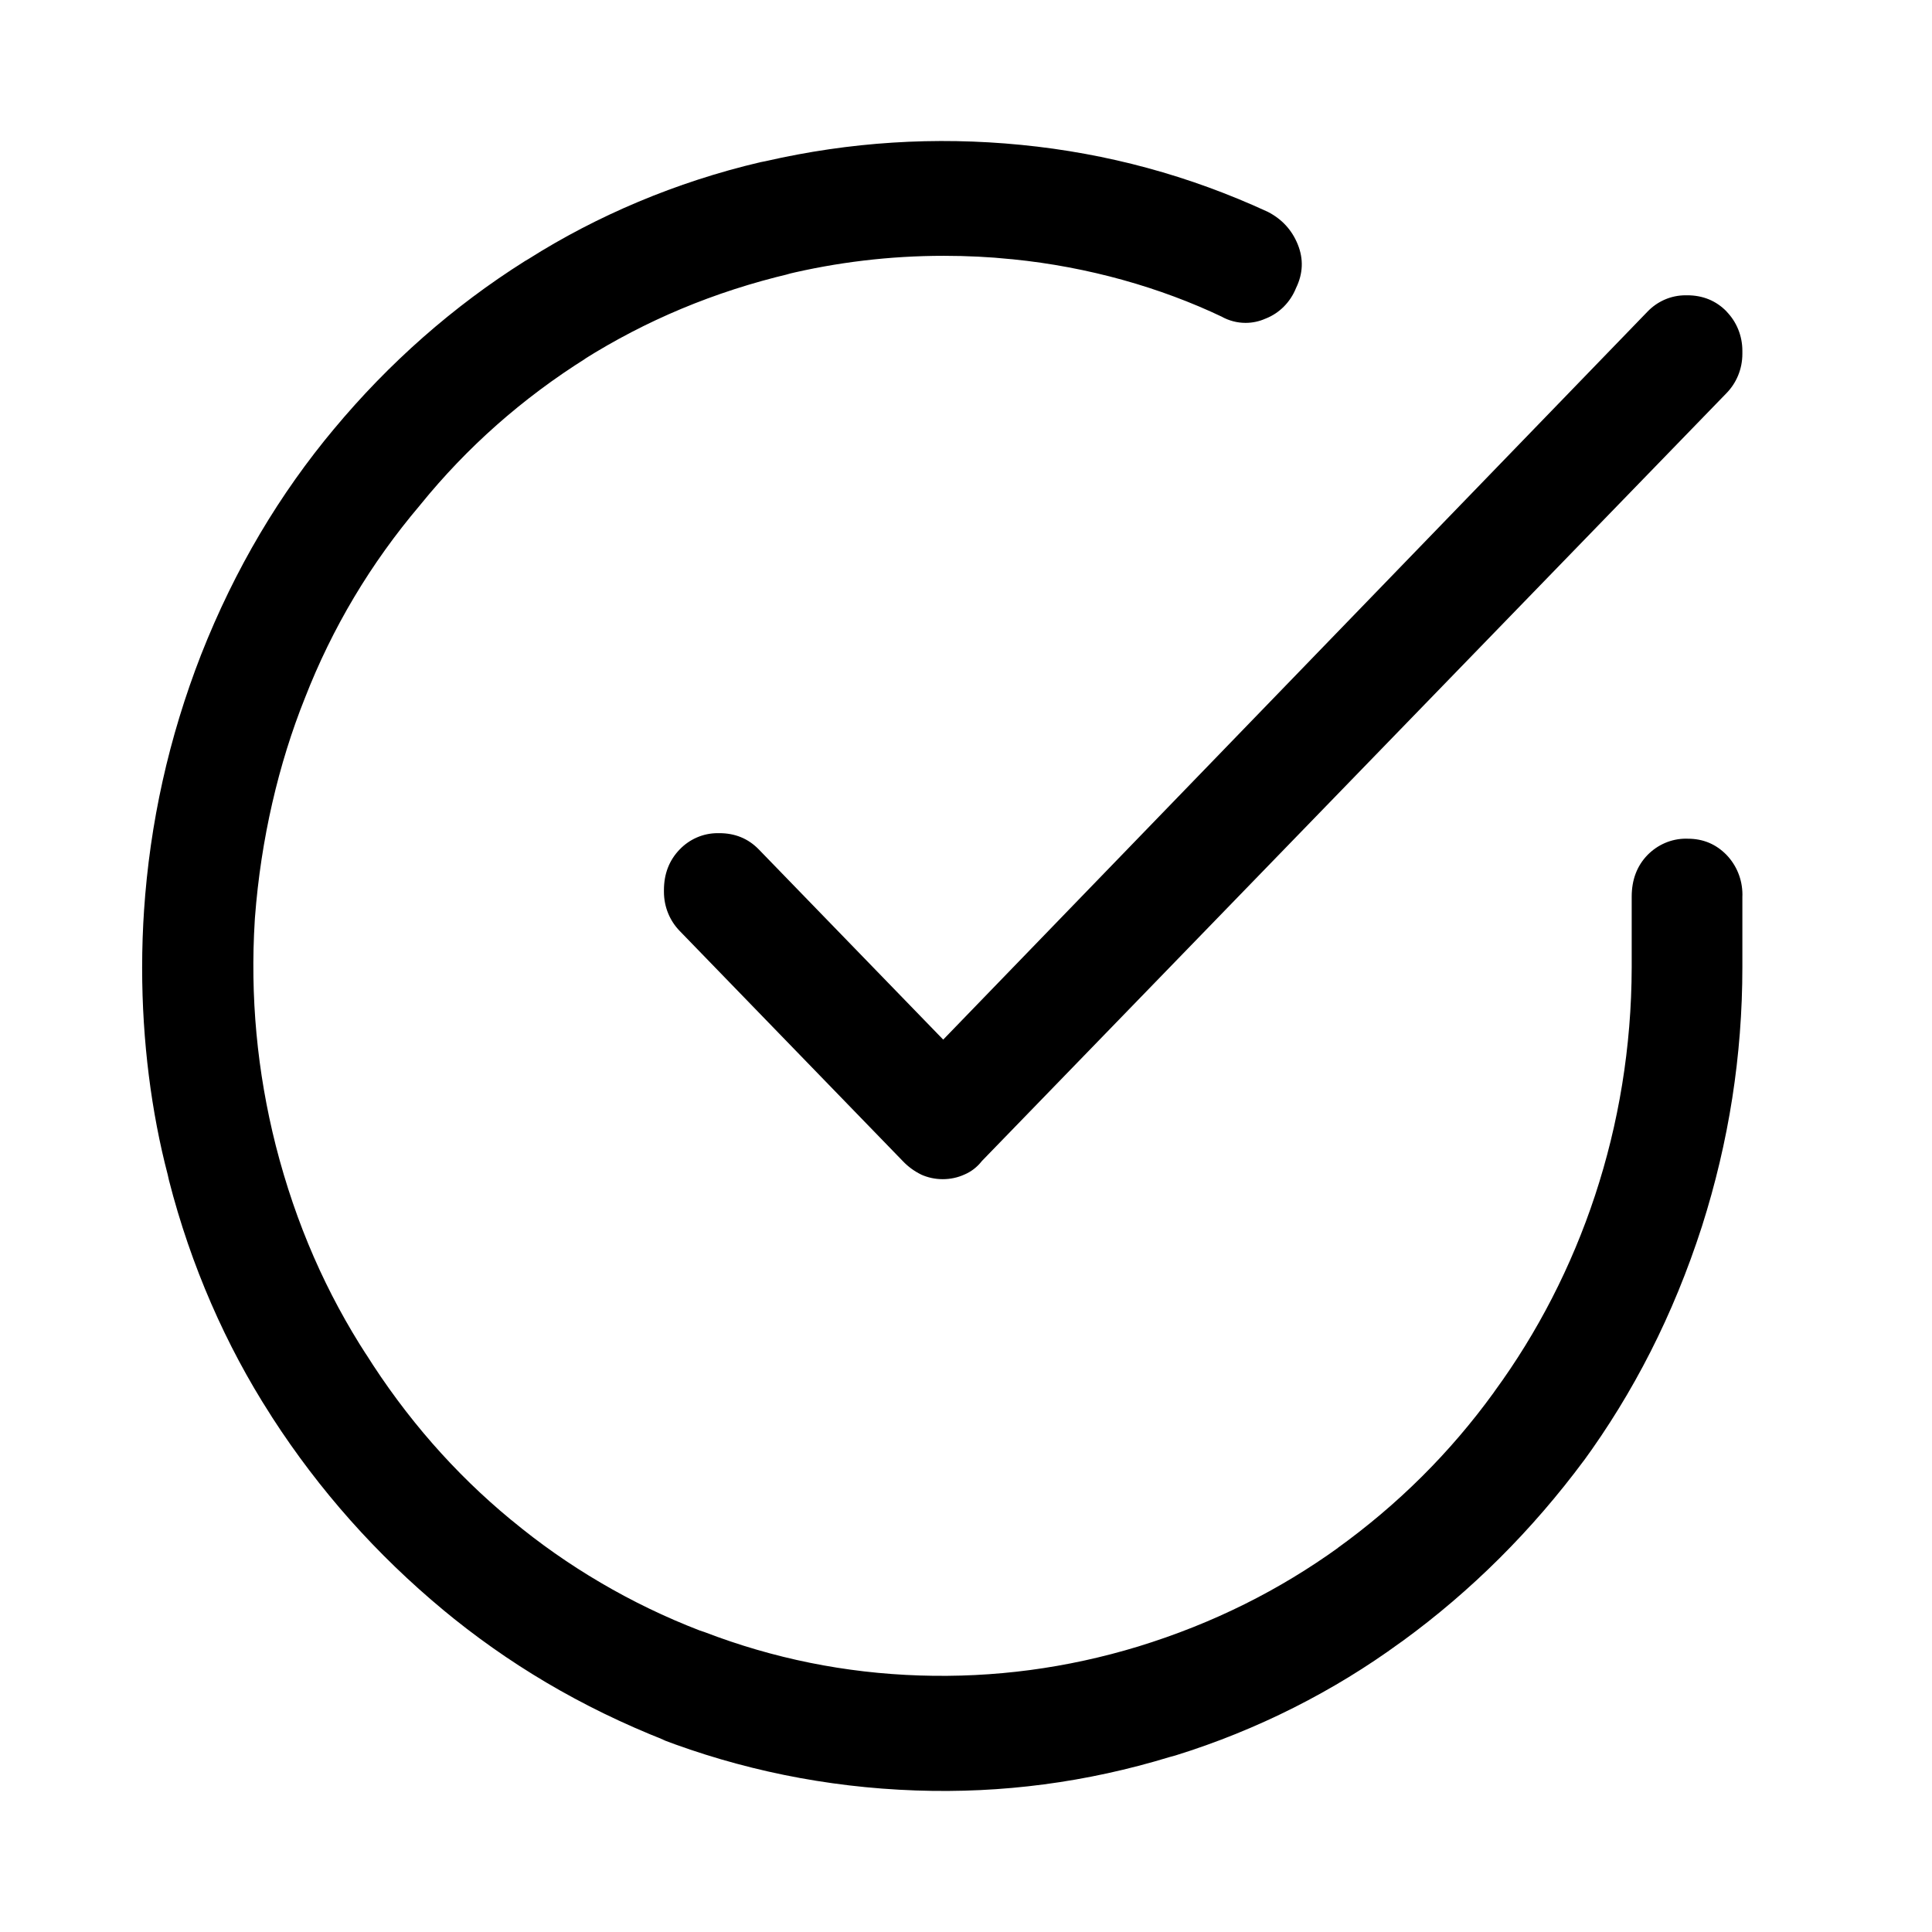
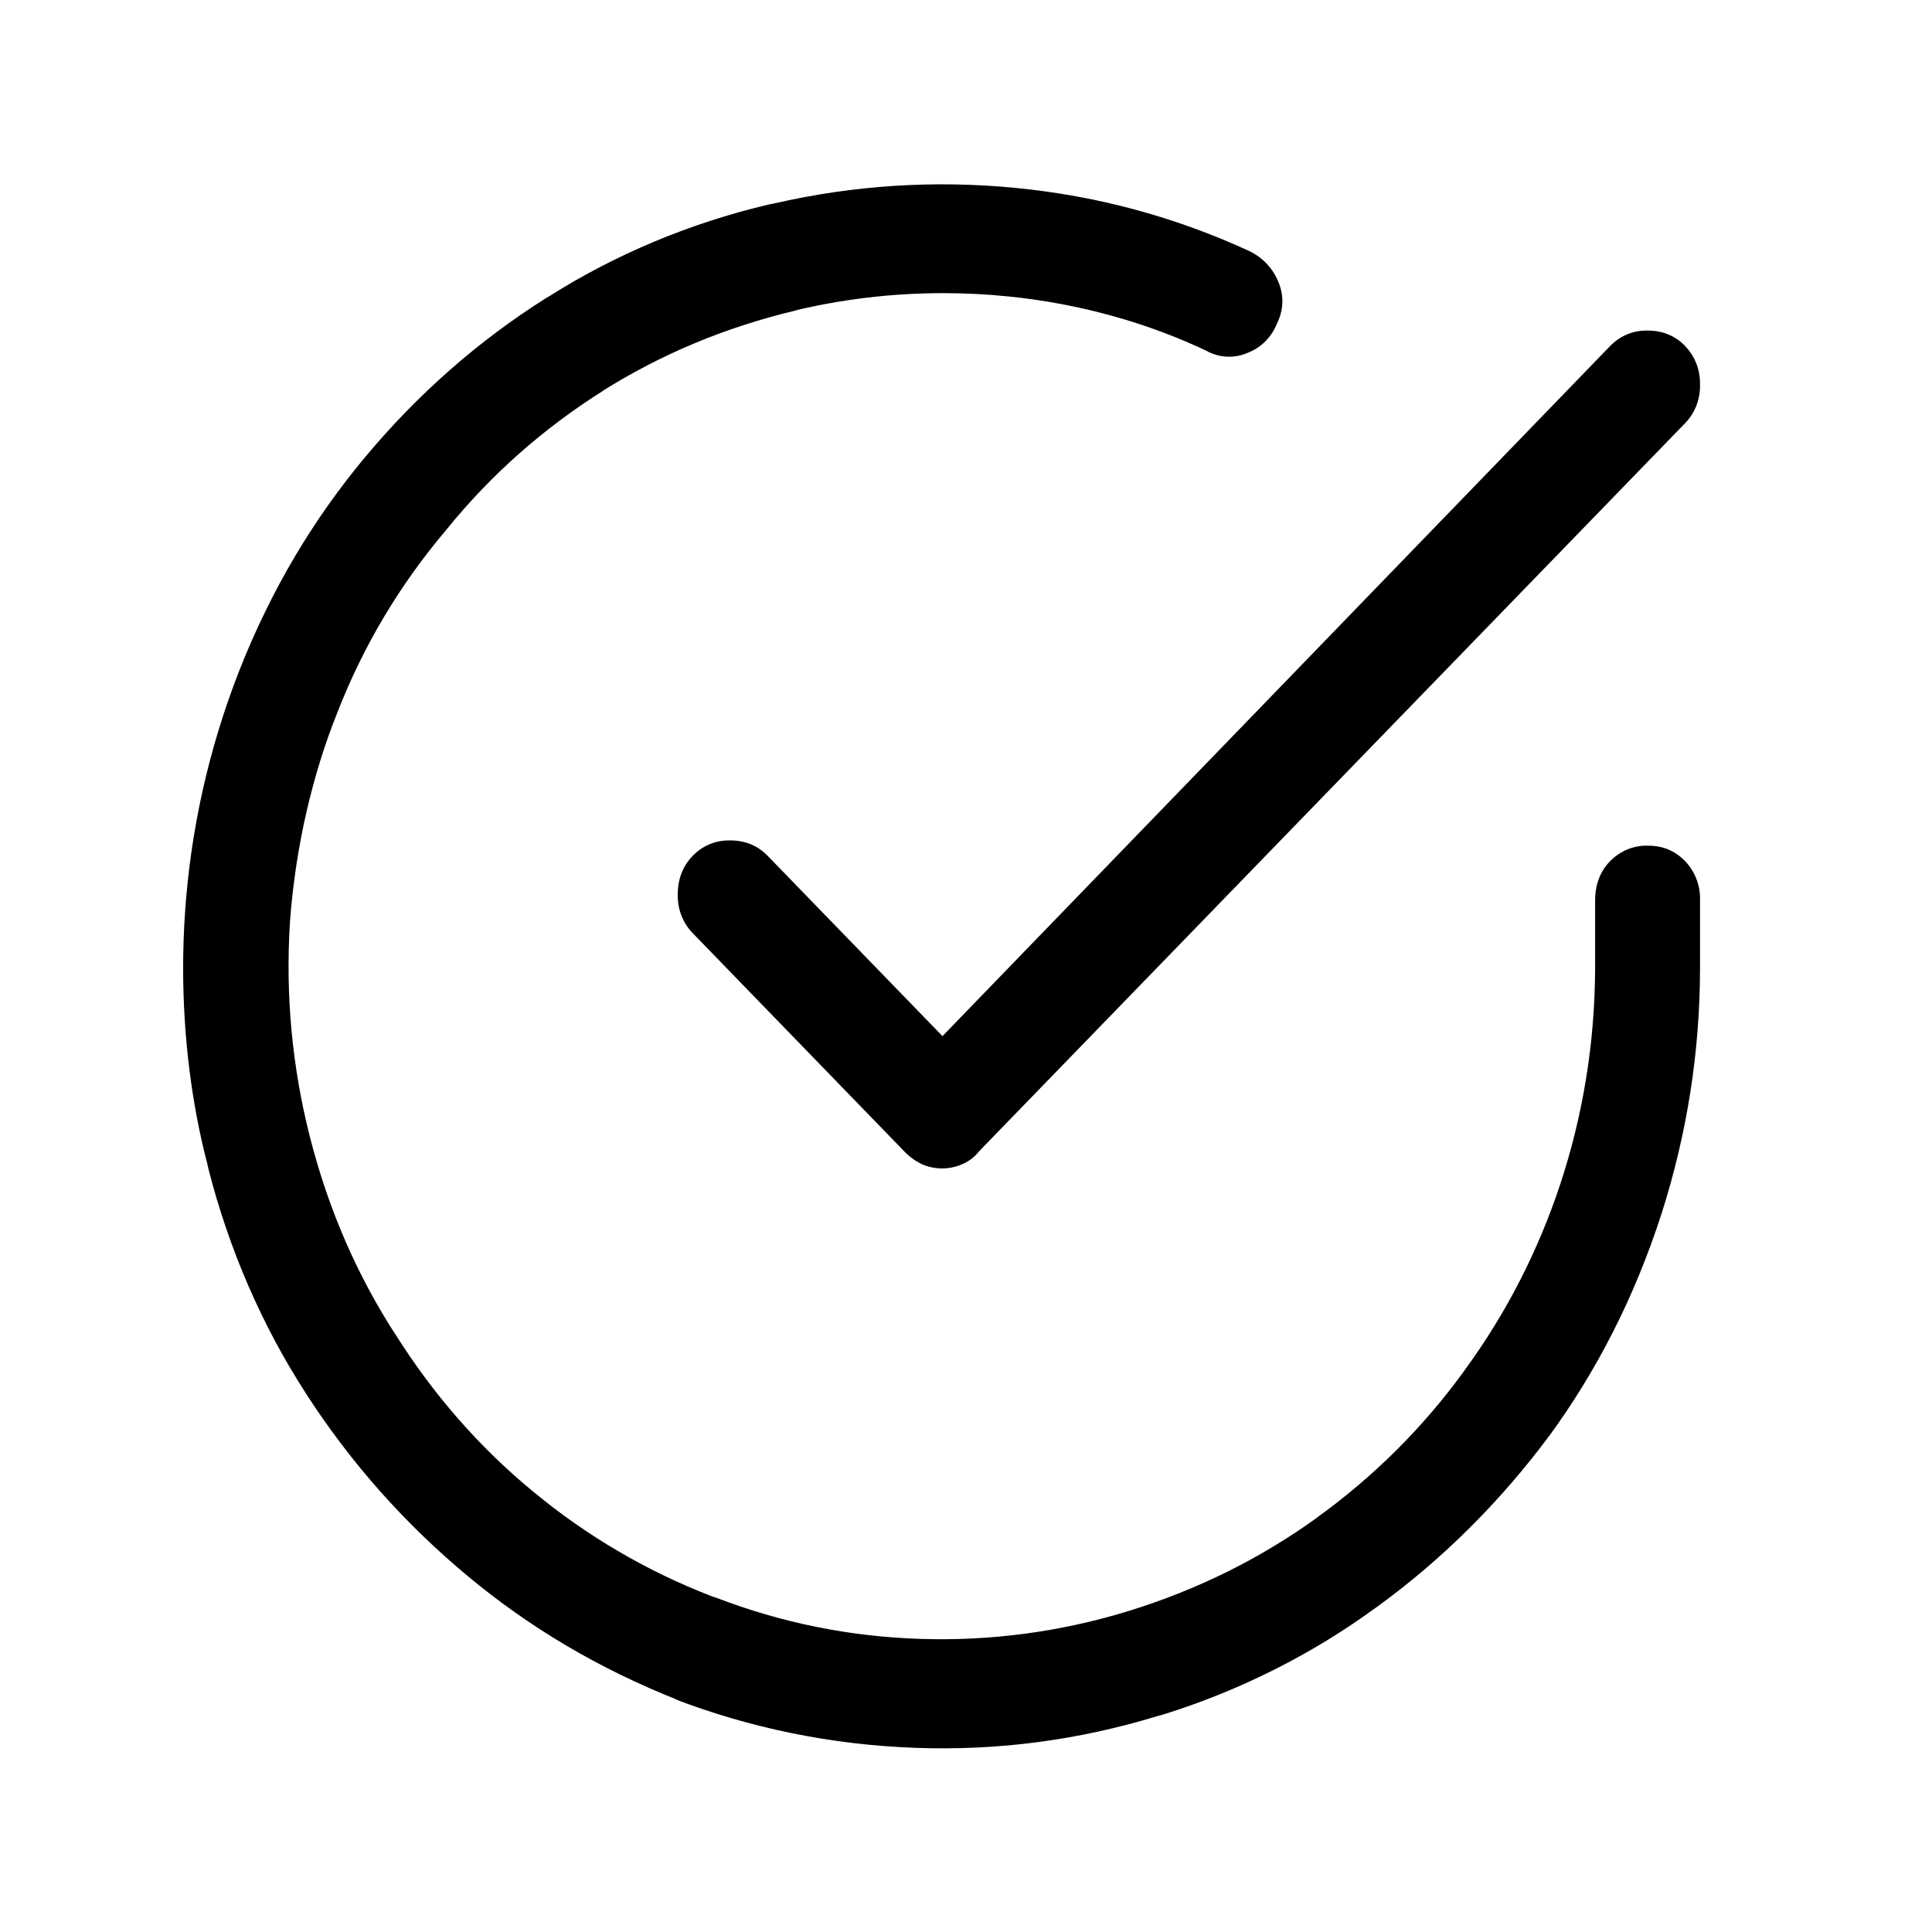
<svg xmlns="http://www.w3.org/2000/svg" width="256" height="256" viewBox="0 0 256 256" fill="none">
-   <g data-optical="rescale" transform="translate(124.0,128.0) scale(0.96) translate(-124.0,-128.0)">
+   <g data-optical="rg" transform="translate(123.5,128.51) scale(0.91) translate(-123.5,-128.51)">
    <path d="M163.569 38.424C155.004 34.344 145.067 31.504 134.617 30.456L134.237 30.424C131.499 30.136 128.326 29.976 125.114 29.976C117.605 29.976 110.297 30.872 103.292 32.56L103.936 32.432C93.3 34.936 83.906 38.944 75.396 44.296L75.815 44.056C66.886 49.656 59.276 56.424 52.891 64.288L52.775 64.432C45.995 72.432 40.696 81.304 36.903 91.056C33.303 100.04 30.844 110.448 30.022 121.328L29.999 121.68C29.347 132.176 30.309 142.56 32.9 152.8C35.677 163.68 39.92 173.216 45.475 181.776L45.266 181.432C50.89 190.392 57.6 198.024 65.327 204.408L65.513 204.552C73.1 210.848 81.889 216.048 91.4 219.712L92.051 219.928C101.593 223.592 111.484 225.592 121.747 225.928C132.011 226.264 142.072 224.928 151.932 221.928C162.366 218.72 171.466 214.112 179.634 208.224L179.324 208.432C187.795 202.344 195.01 195.144 200.976 186.92L201.146 186.672C212.914 170.568 220.005 150.232 220.051 128.184V118.432C220.051 116.096 220.781 114.176 222.239 112.672C223.604 111.288 225.474 110.424 227.545 110.424C227.638 110.424 227.731 110.424 227.825 110.432H227.809C229.911 110.432 231.688 111.176 233.146 112.672C234.496 114.08 235.334 116.016 235.334 118.152C235.334 118.248 235.334 118.352 235.326 118.448V118.432V128.176C235.326 140.344 233.464 152.256 229.748 163.936C225.777 176.256 220.261 186.944 213.31 196.464L213.512 196.176C206.274 205.936 197.873 214.288 188.408 221.184L188.051 221.432C178.952 228.08 168.401 233.456 157.068 236.968L156.3 237.176C144.818 240.68 133.143 242.216 121.266 241.8C108.761 241.368 96.947 238.88 85.946 234.664L86.722 234.92C74.985 230.304 64.838 224.232 55.839 216.744L56.056 216.92C46.794 209.24 38.889 200.336 32.427 190.344L32.163 189.92C26.035 180.416 21.171 169.376 18.153 157.568L17.982 156.8C15.74 148.24 14.452 138.408 14.452 128.264C14.452 125.504 14.546 122.768 14.732 120.056L14.708 120.424C15.515 108.256 18.137 96.464 22.582 85.048C27.283 73.104 33.459 62.808 41.007 53.784L40.89 53.928C48.531 44.744 57.398 36.936 67.297 30.696L67.778 30.416C77.196 24.448 88.134 19.784 99.778 17.056L100.507 16.912C112.144 14.248 123.904 13.496 135.781 14.664C147.658 15.832 159.015 18.912 169.837 23.912C171.776 24.912 173.157 26.416 173.964 28.416C174.77 30.416 174.693 32.416 173.723 34.416C172.932 36.384 171.419 37.896 169.526 38.64L169.48 38.656C168.673 39.016 167.742 39.232 166.757 39.232C165.578 39.232 164.476 38.928 163.499 38.4L163.537 38.416L163.569 38.424ZM233.146 37.672C234.496 39.056 235.326 40.968 235.326 43.088C235.326 43.16 235.326 43.24 235.326 43.312C235.326 43.376 235.326 43.44 235.326 43.512C235.326 45.624 234.488 47.544 233.146 48.92L130.358 154.92C129.722 155.736 128.908 156.376 127.969 156.776L127.93 156.792C127.054 157.192 126.037 157.424 124.959 157.424C123.881 157.424 122.865 157.192 121.941 156.776L121.988 156.792C120.995 156.304 120.157 155.68 119.436 154.92L88.654 123.168C87.304 121.784 86.474 119.872 86.474 117.752C86.474 117.68 86.474 117.6 86.474 117.528V117.536C86.474 115.288 87.195 113.416 88.646 111.912C89.988 110.52 91.842 109.664 93.898 109.664C93.975 109.664 94.045 109.664 94.123 109.664H94.115C96.295 109.664 98.118 110.416 99.569 111.912L125.021 138.16L222.239 37.672C223.581 36.28 225.435 35.424 227.491 35.424C227.561 35.424 227.638 35.424 227.708 35.424H227.7C229.873 35.424 231.696 36.168 233.154 37.664L233.146 37.672Z" fill="currentColor" />
  </g>
</svg>
